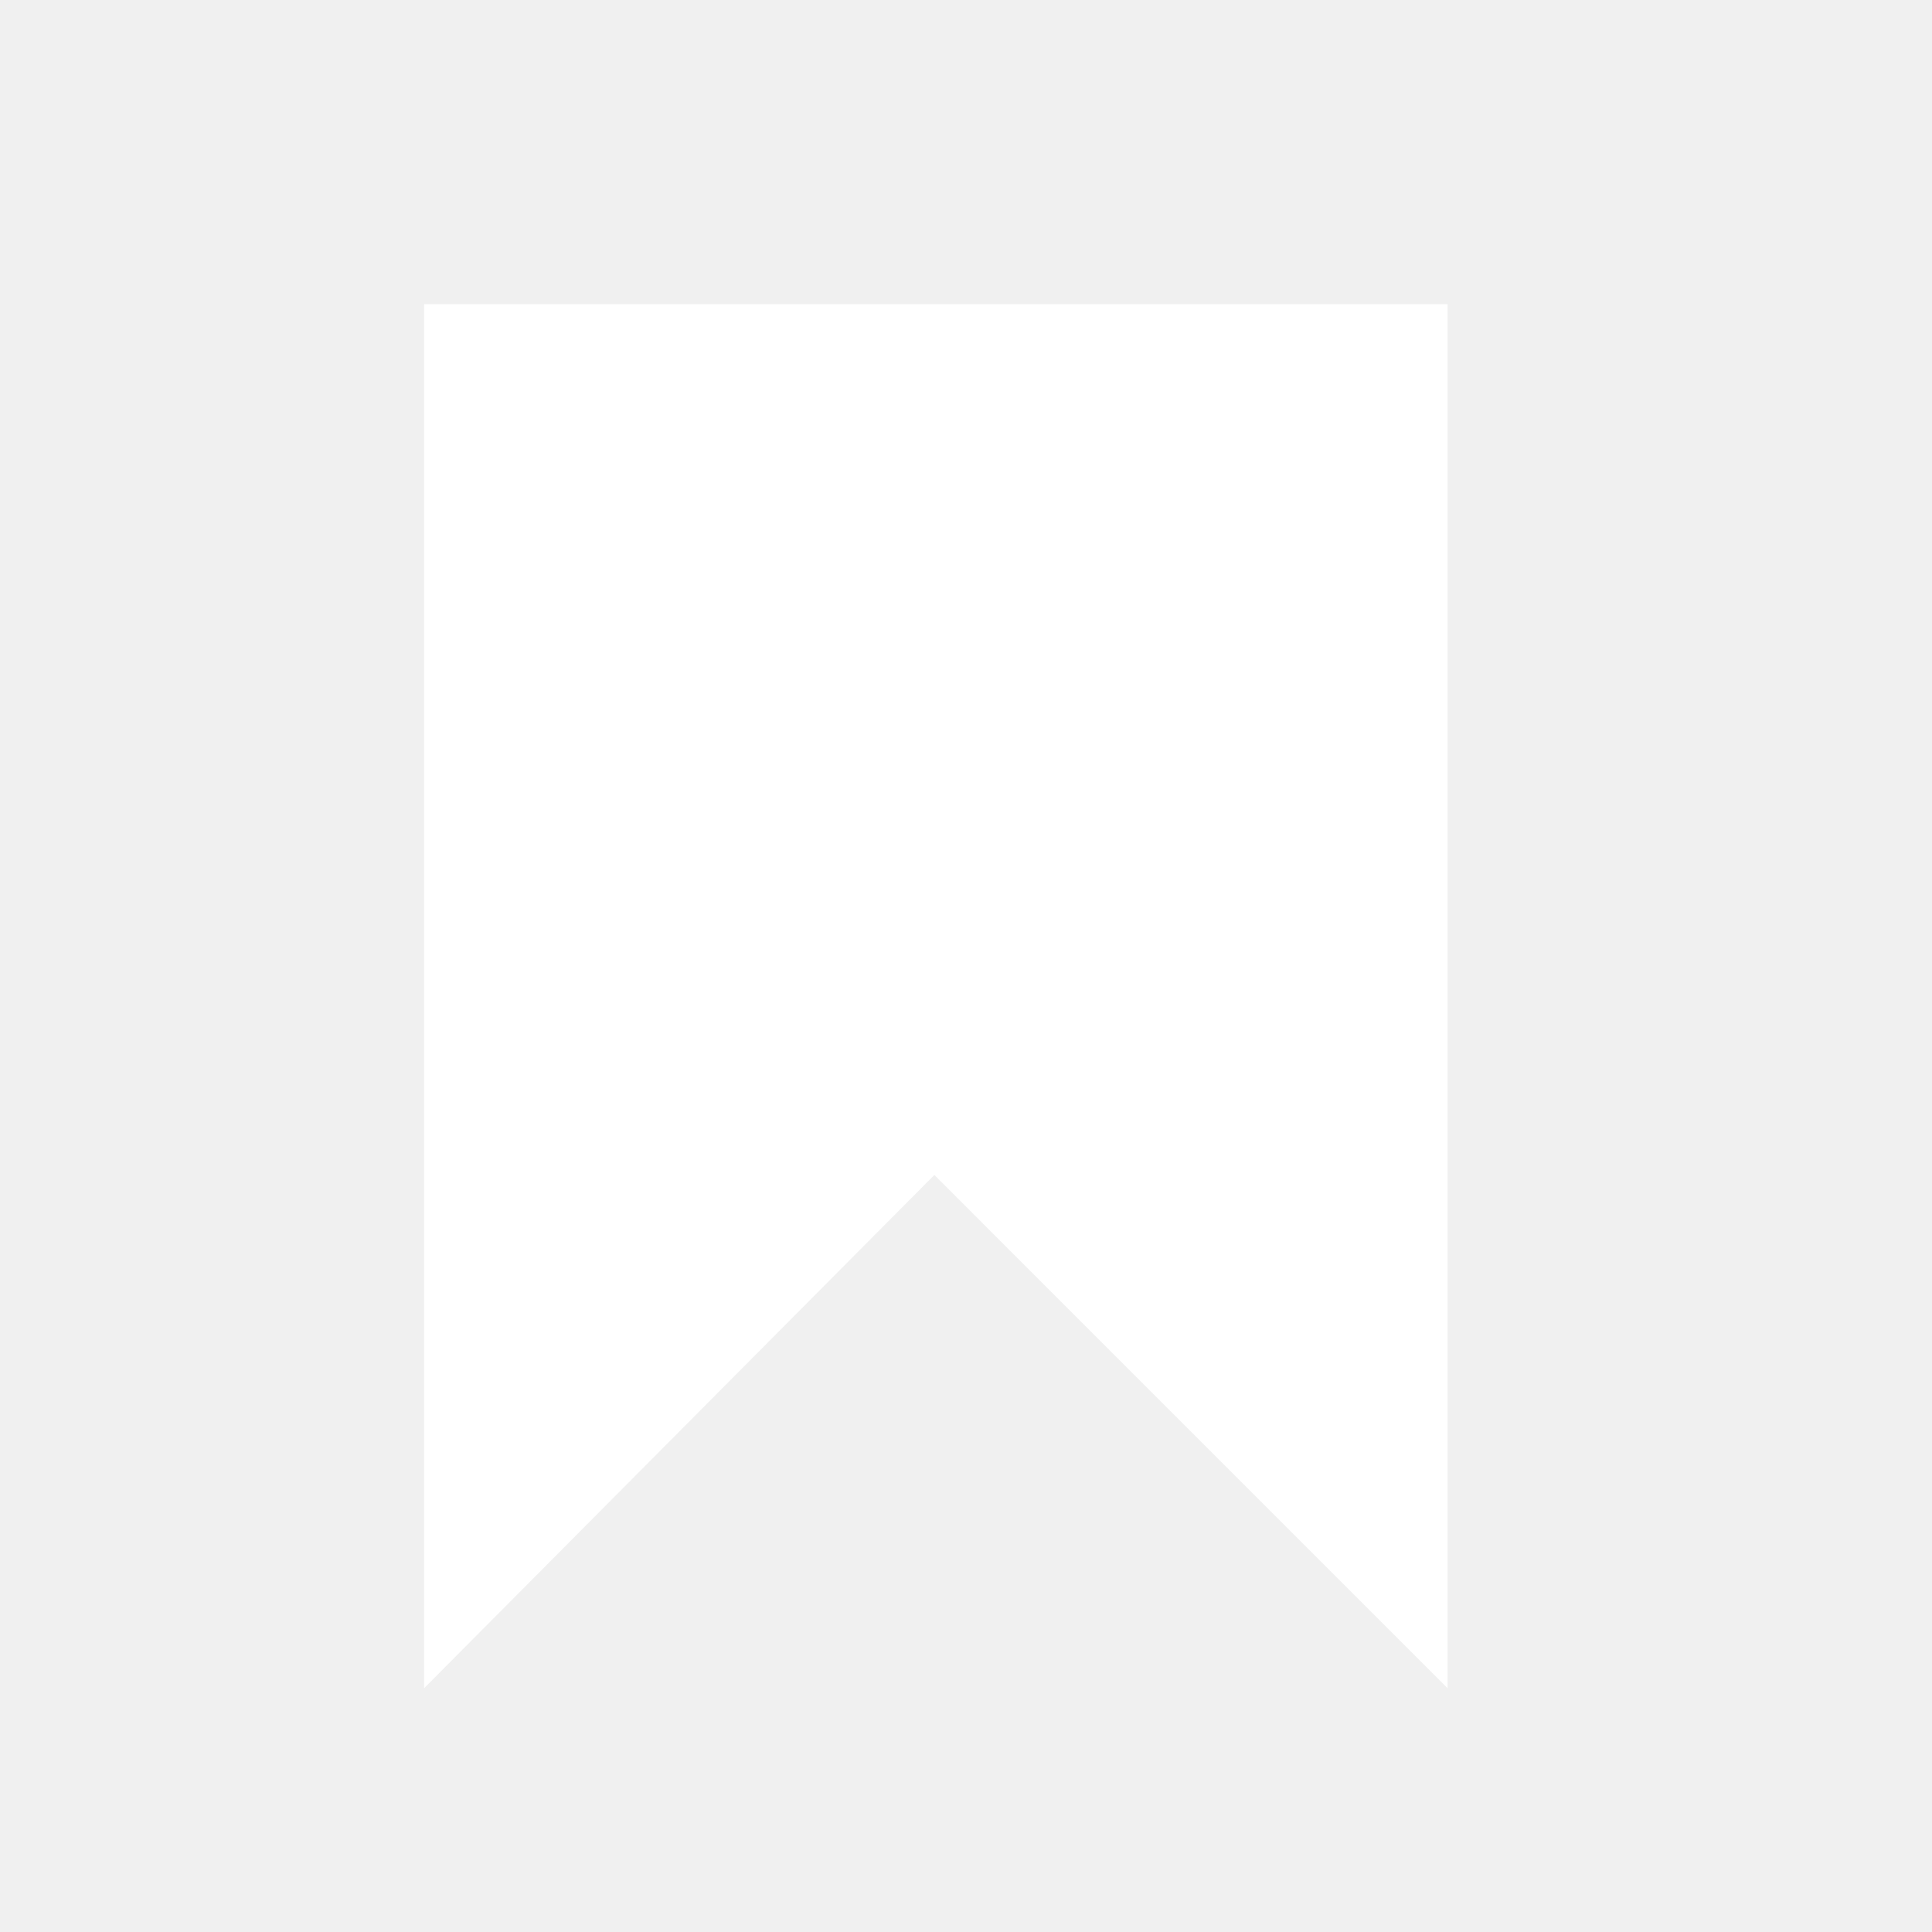
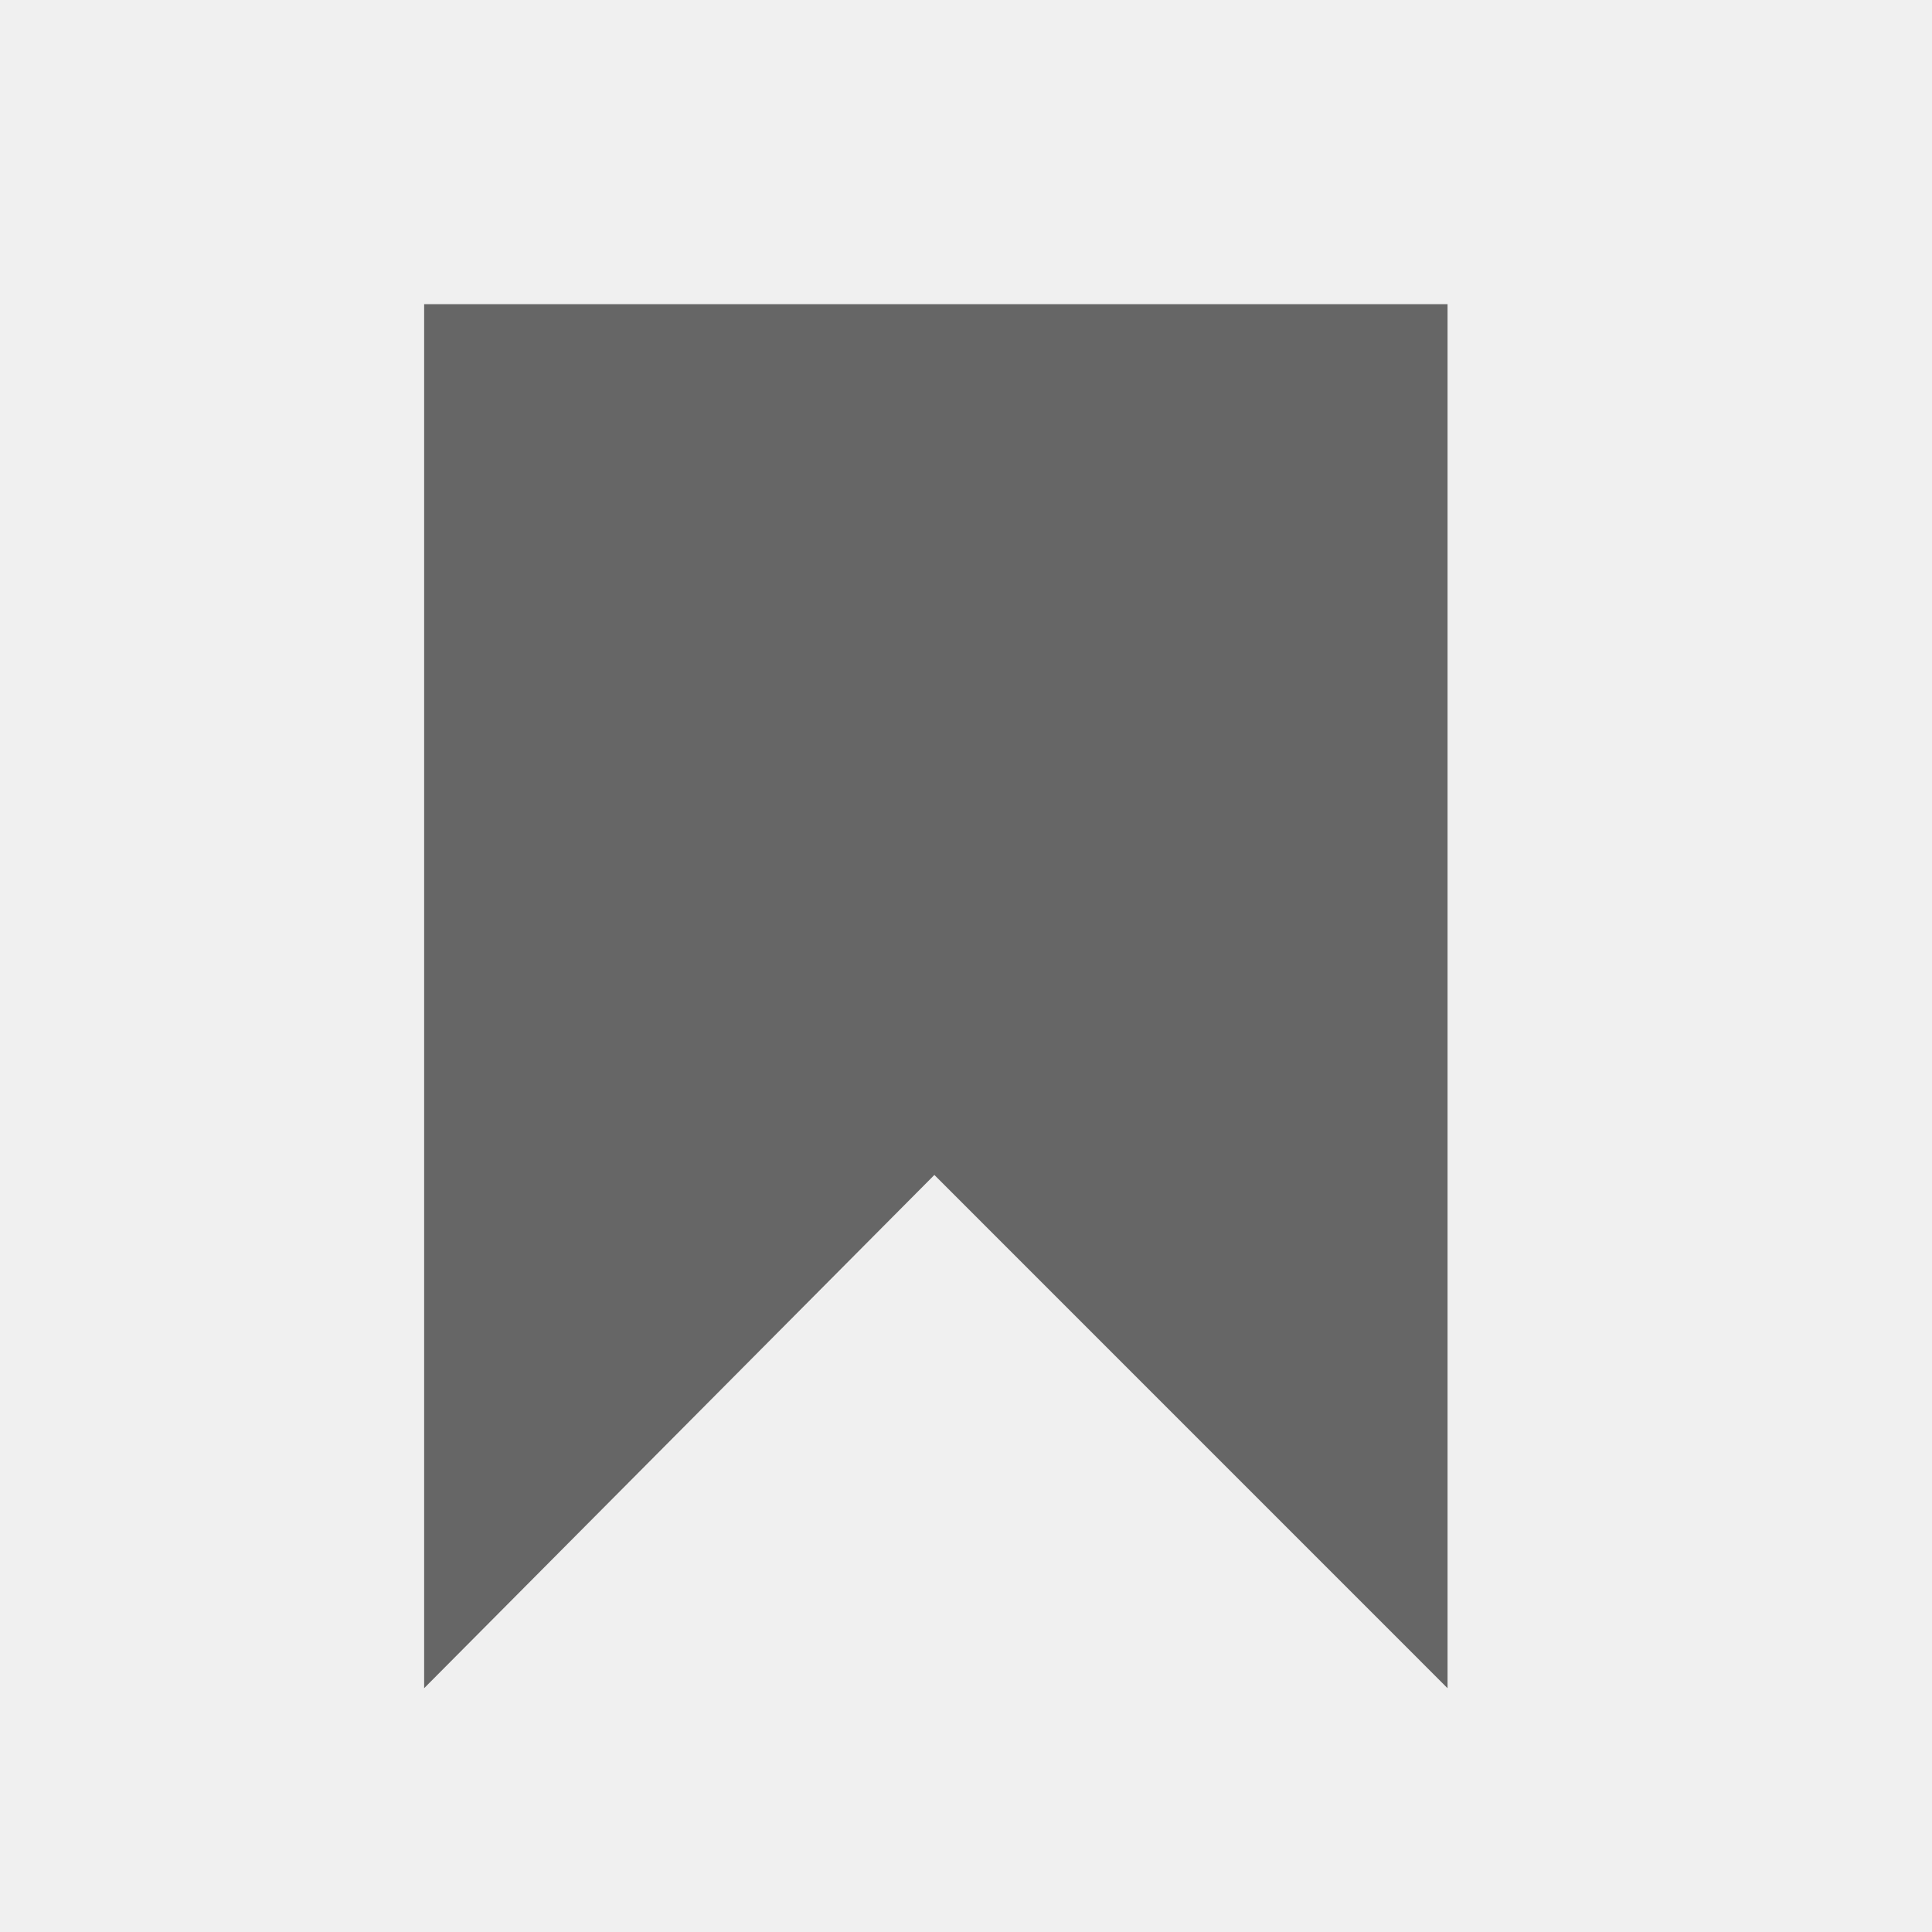
- <svg xmlns="http://www.w3.org/2000/svg" fill="#ffffff" width="800px" height="800px" viewBox="0 0 32 32" version="1.1">
+ <svg xmlns="http://www.w3.org/2000/svg" fill="#666666" width="800px" height="800px" viewBox="0 0 32 32" version="1.1">
  <path d="M15.476 19.461l-8.451 8.501v-22.924h16.951v22.924l-8.5-8.501z" />
</svg>
